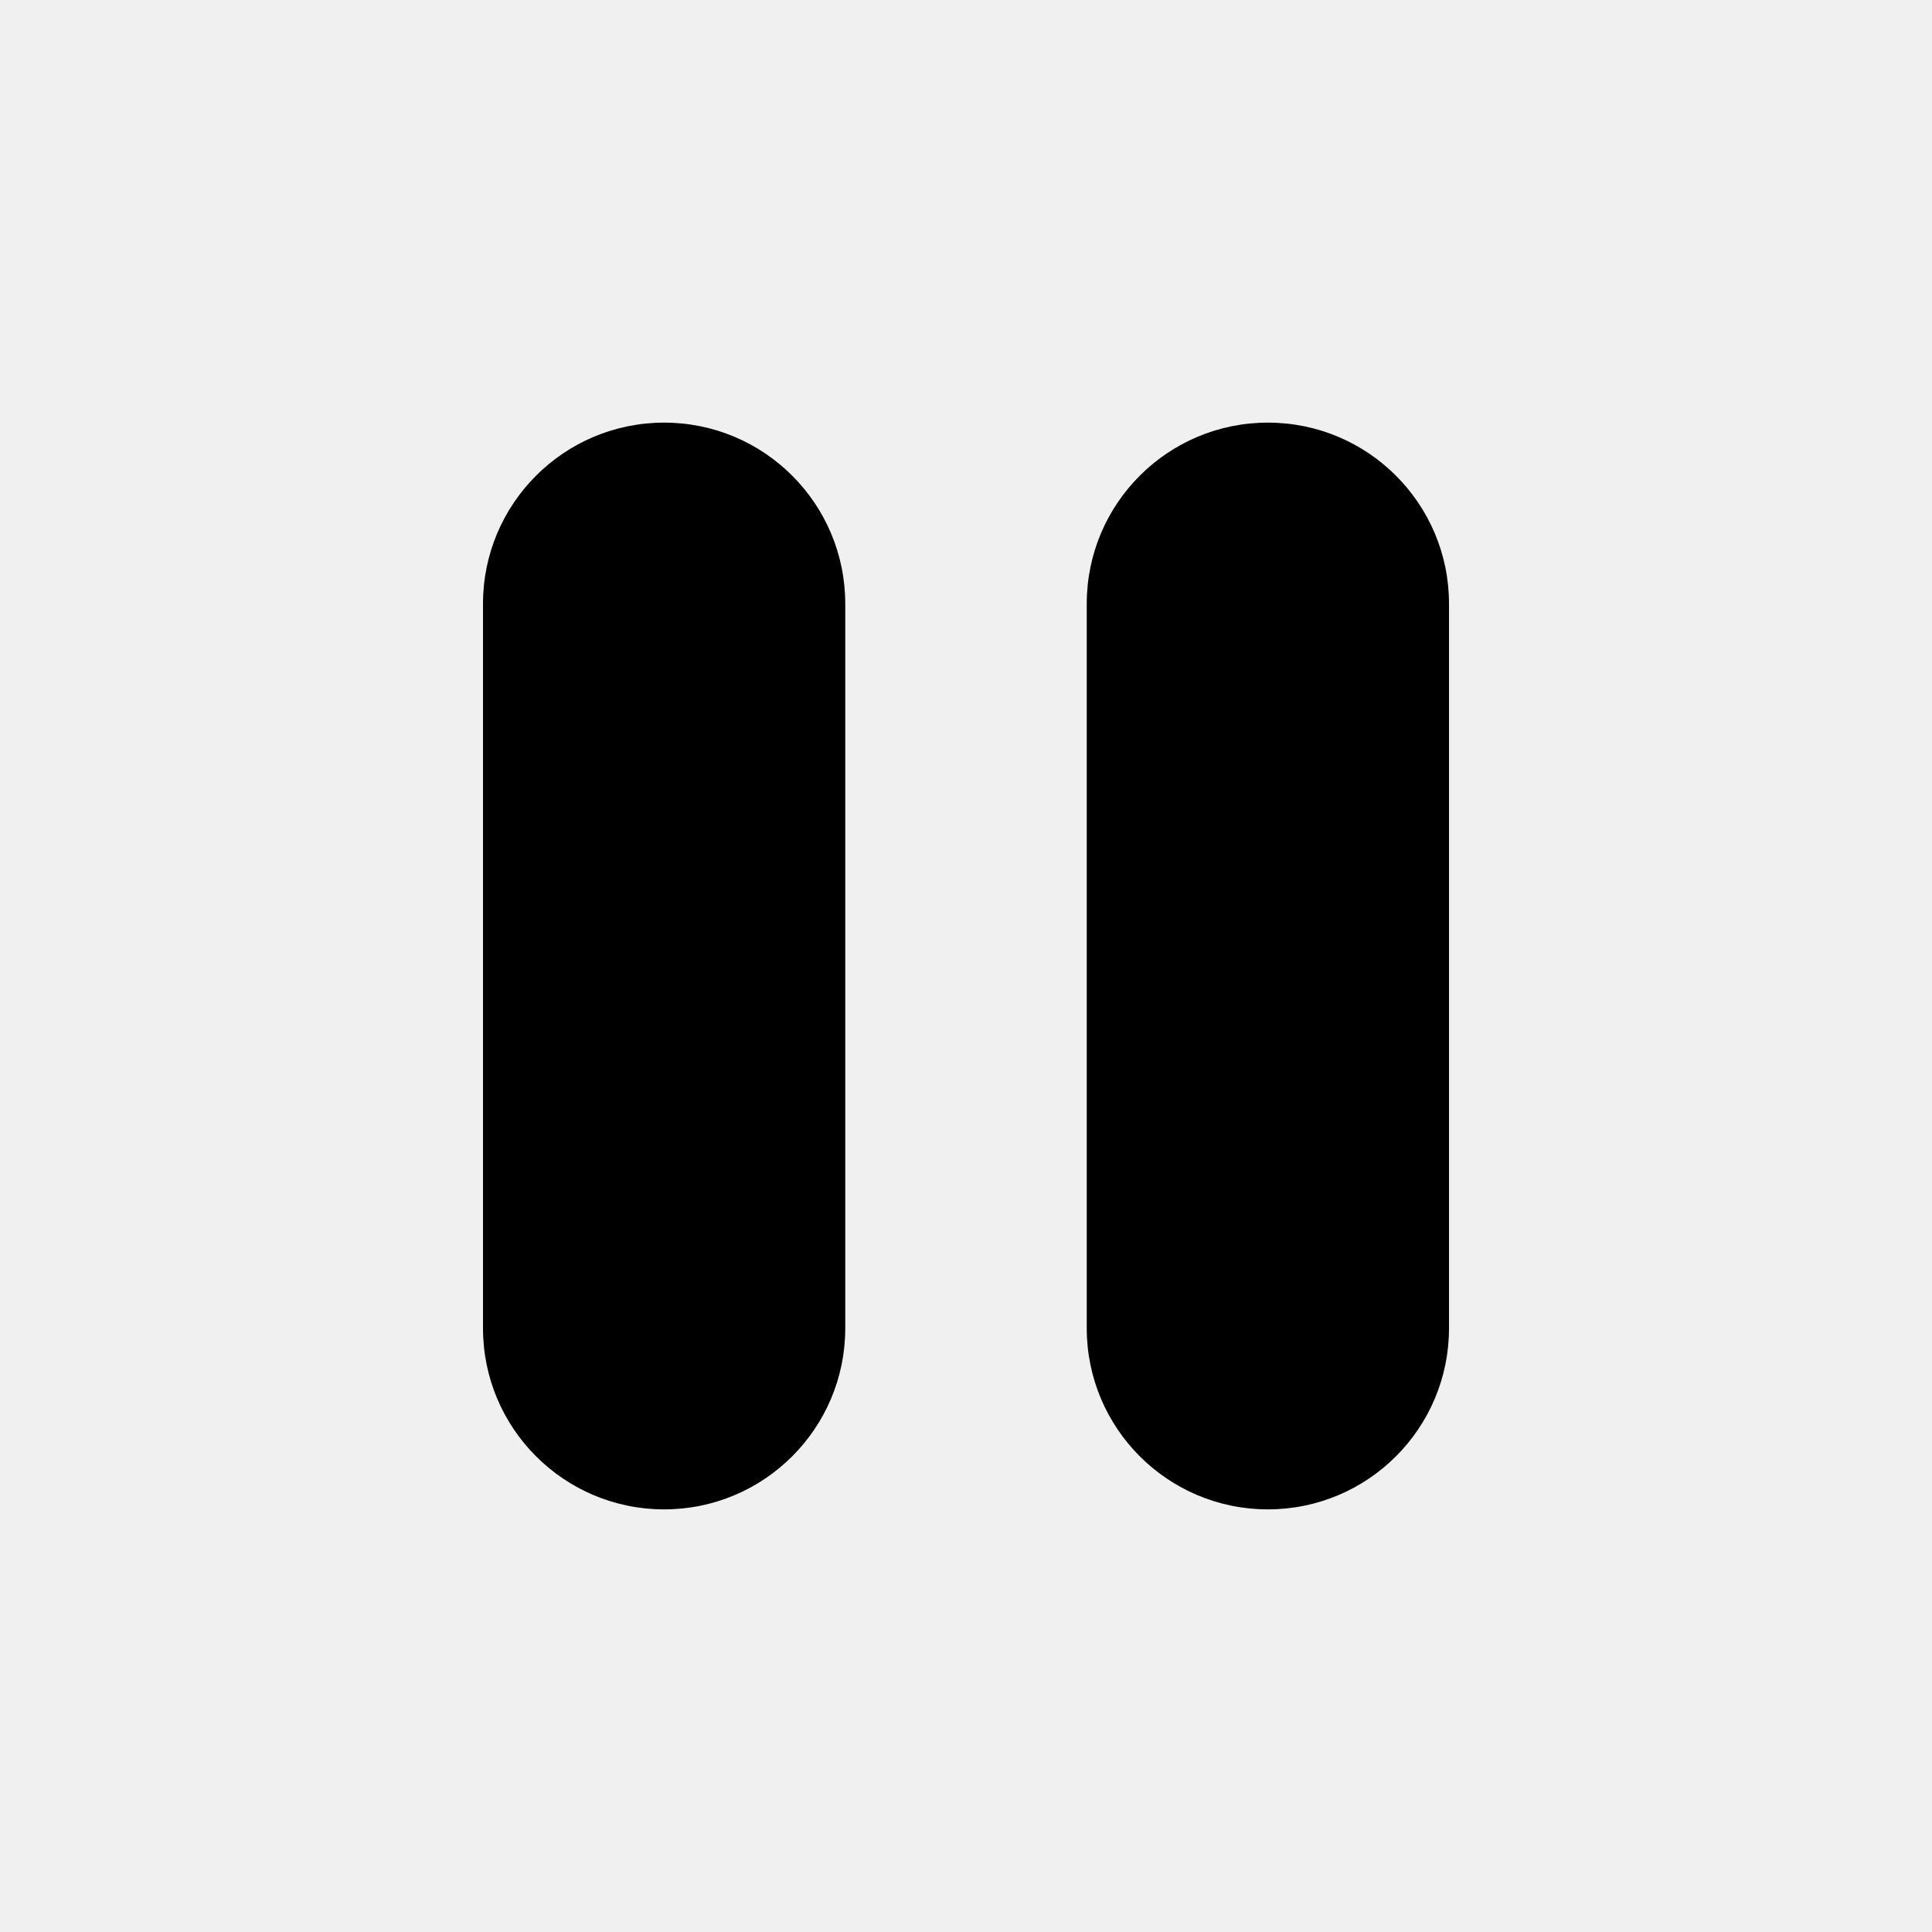
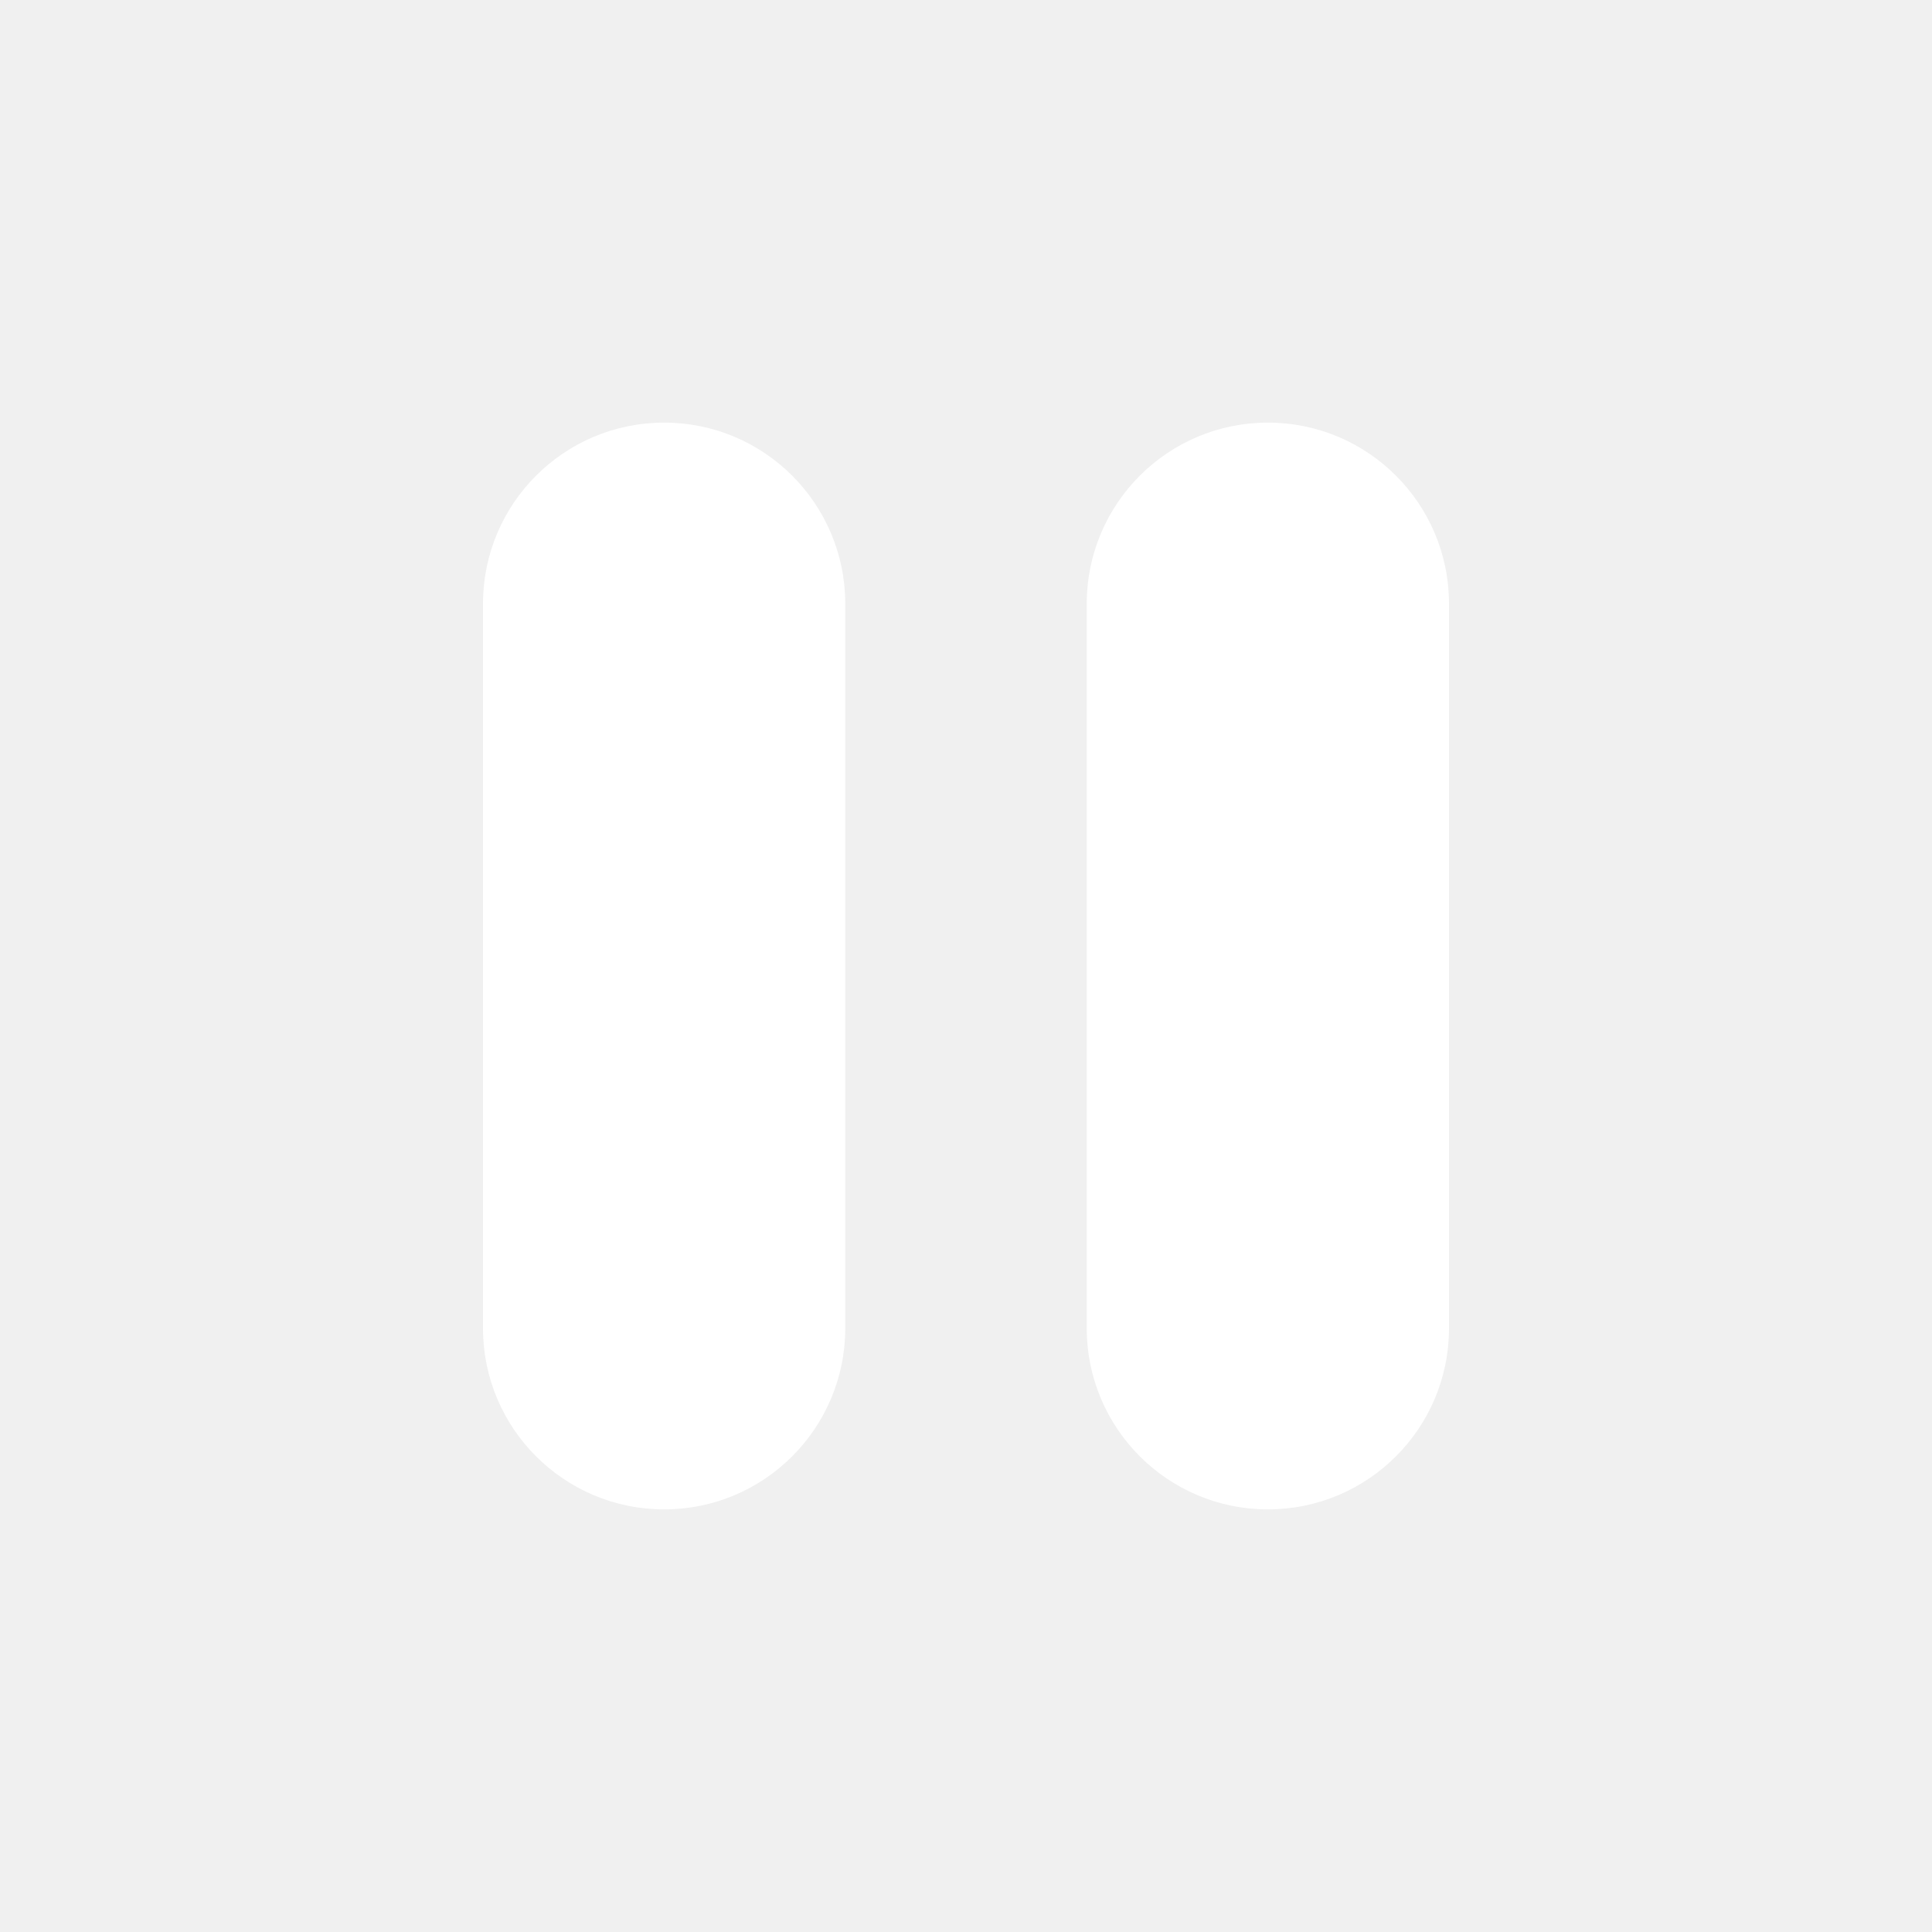
- <svg xmlns="http://www.w3.org/2000/svg" width="16" height="16" fill="currentColor" class="bi bi-pause-fill" viewBox="0 0 16 16">
+ <svg xmlns="http://www.w3.org/2000/svg" width="16" height="16" fill="#ffffff" class="bi bi-pause-fill" viewBox="0 0 16 16">
  <path d="M5.5 3.5A1.5 1.5 0 0 1 7 5v6a1.5 1.5 0 0 1-3 0V5a1.5 1.5 0 0 1 1.5-1.5zm5 0A1.5 1.5 0 0 1 12 5v6a1.5 1.5 0 0 1-3 0V5a1.5 1.5 0 0 1 1.5-1.5z" />
</svg>
